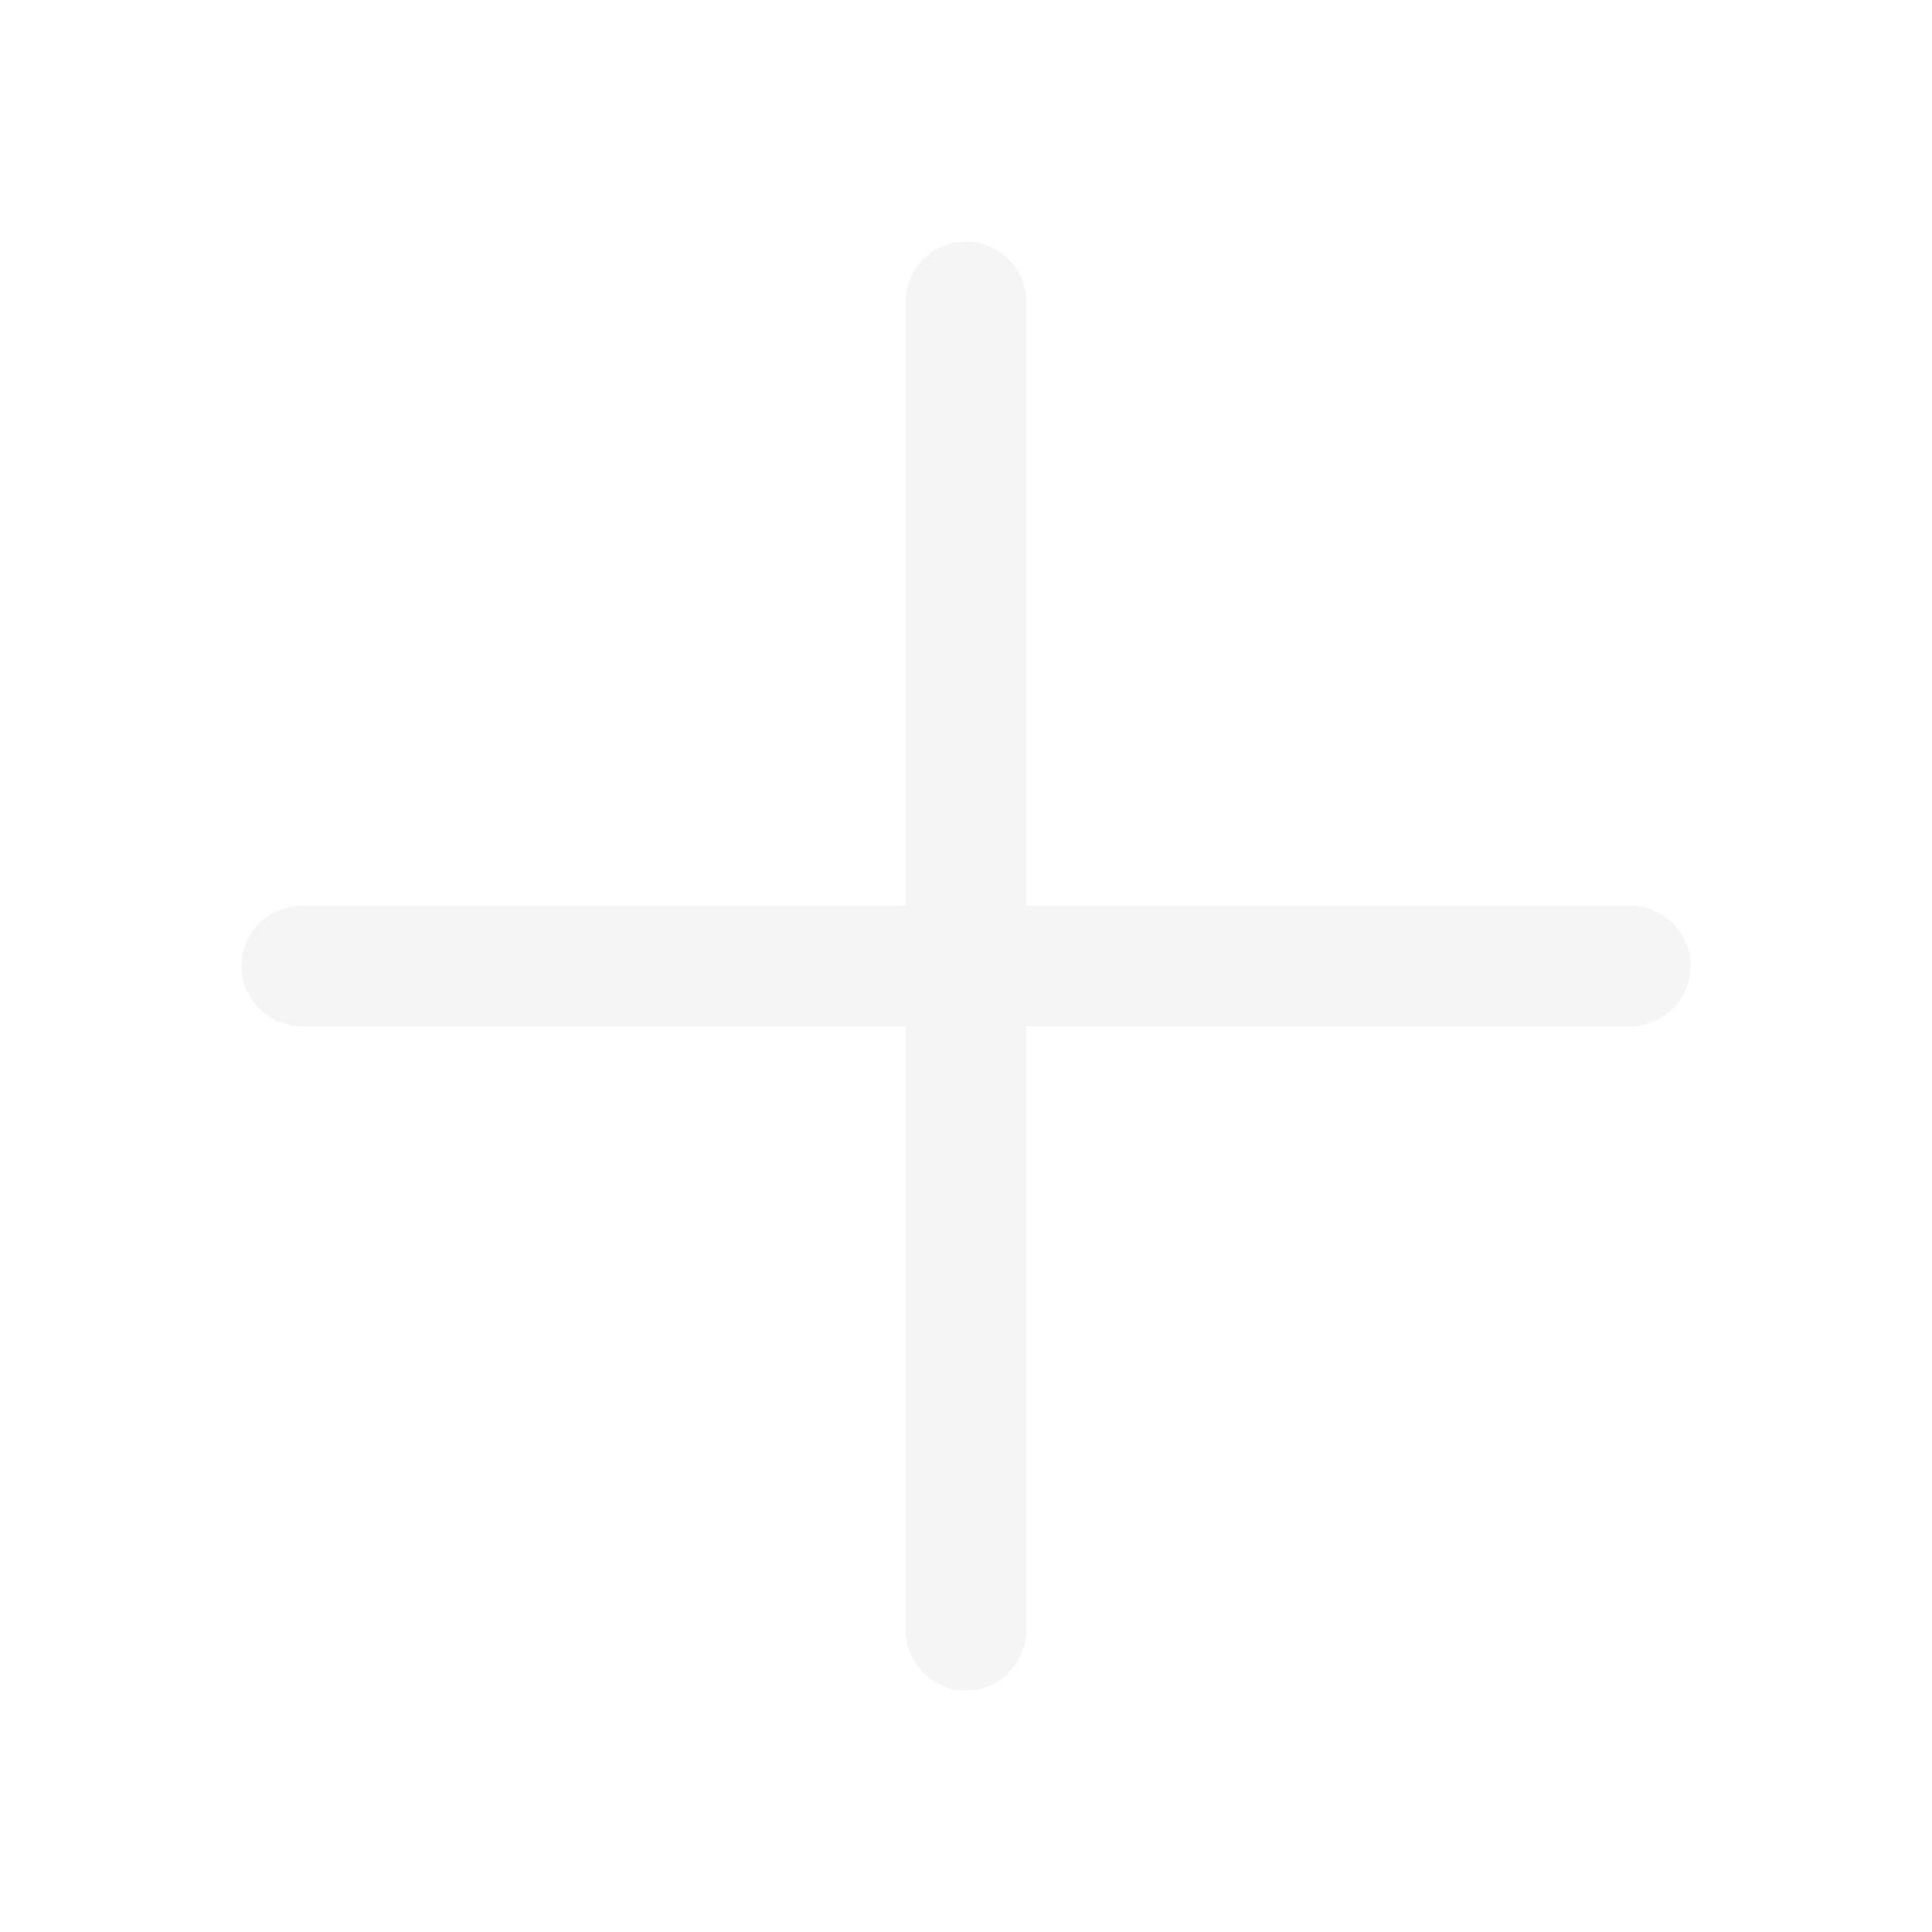
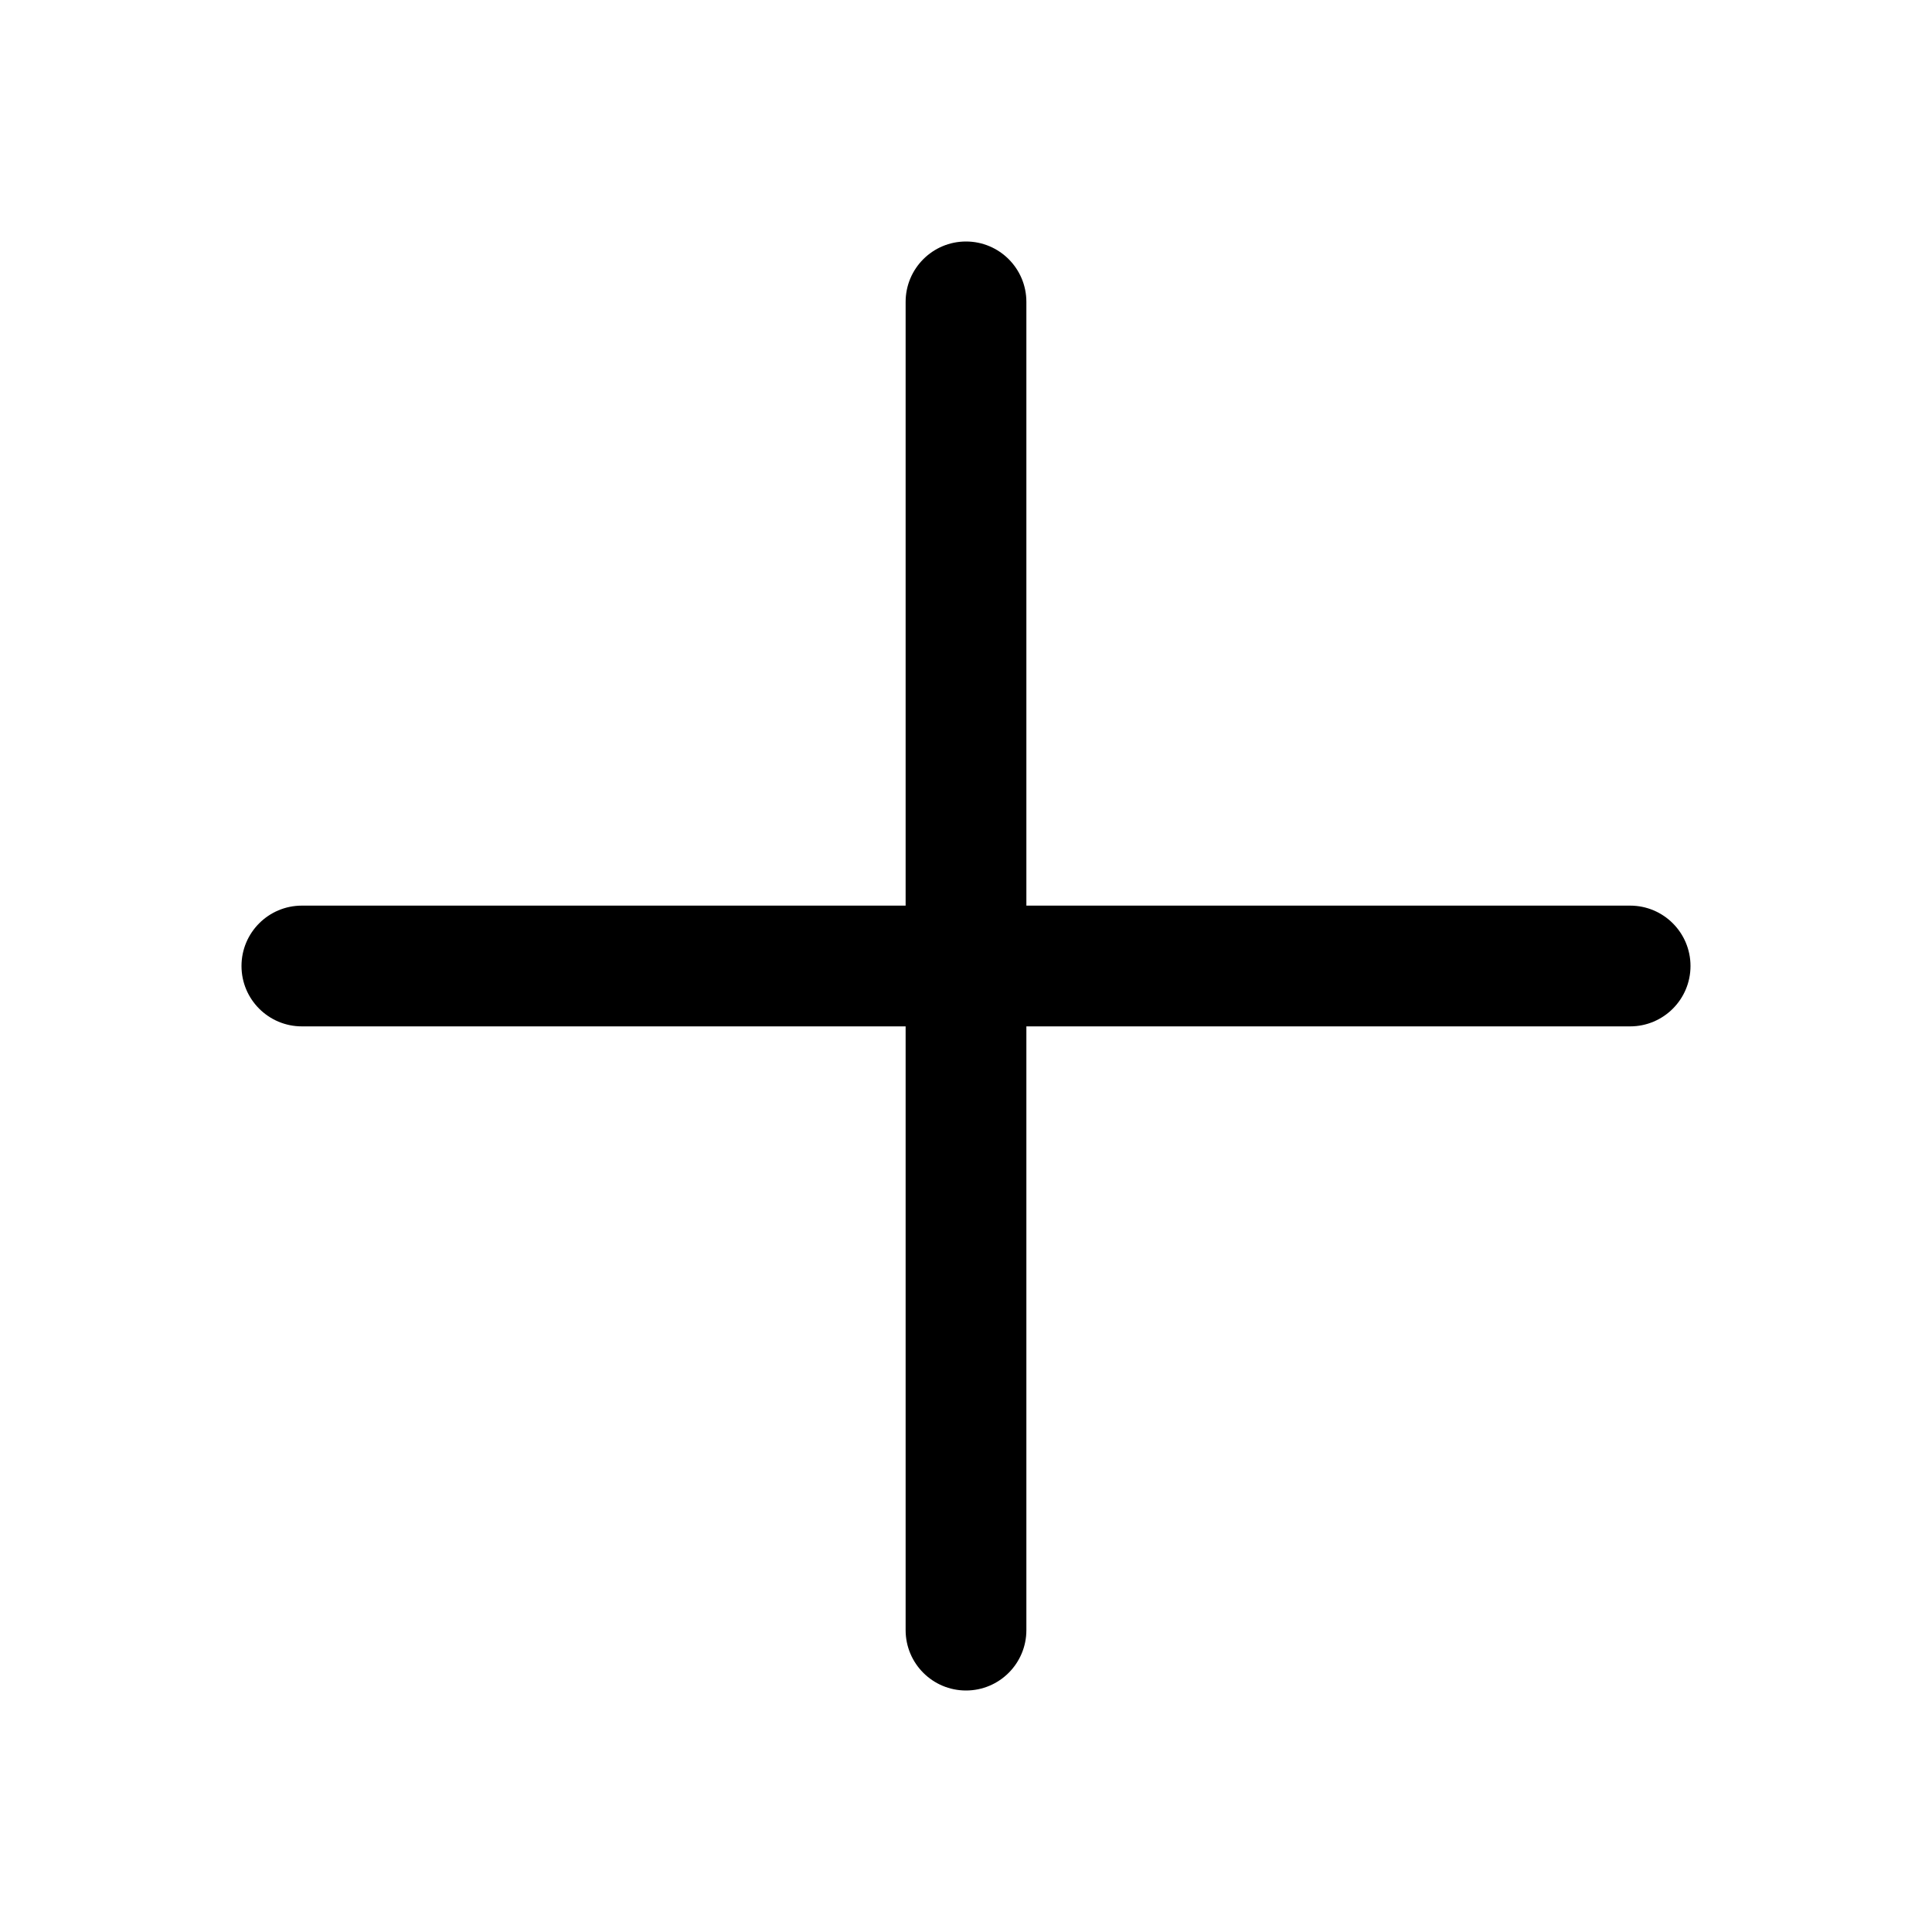
- <svg xmlns="http://www.w3.org/2000/svg" width="32" height="32" fill="#f5f5f5" viewBox="0 0 256 256">
+ <svg xmlns="http://www.w3.org/2000/svg" width="32" height="32" fill="#000000" viewBox="0 0 256 256">
  <path d="M224,128a8,8,0,0,1-8,8H136v80a8,8,0,0,1-16,0V136H40a8,8,0,0,1,0-16h80V40a8,8,0,0,1,16,0v80h80A8,8,0,0,1,224,128Z" />
</svg>
